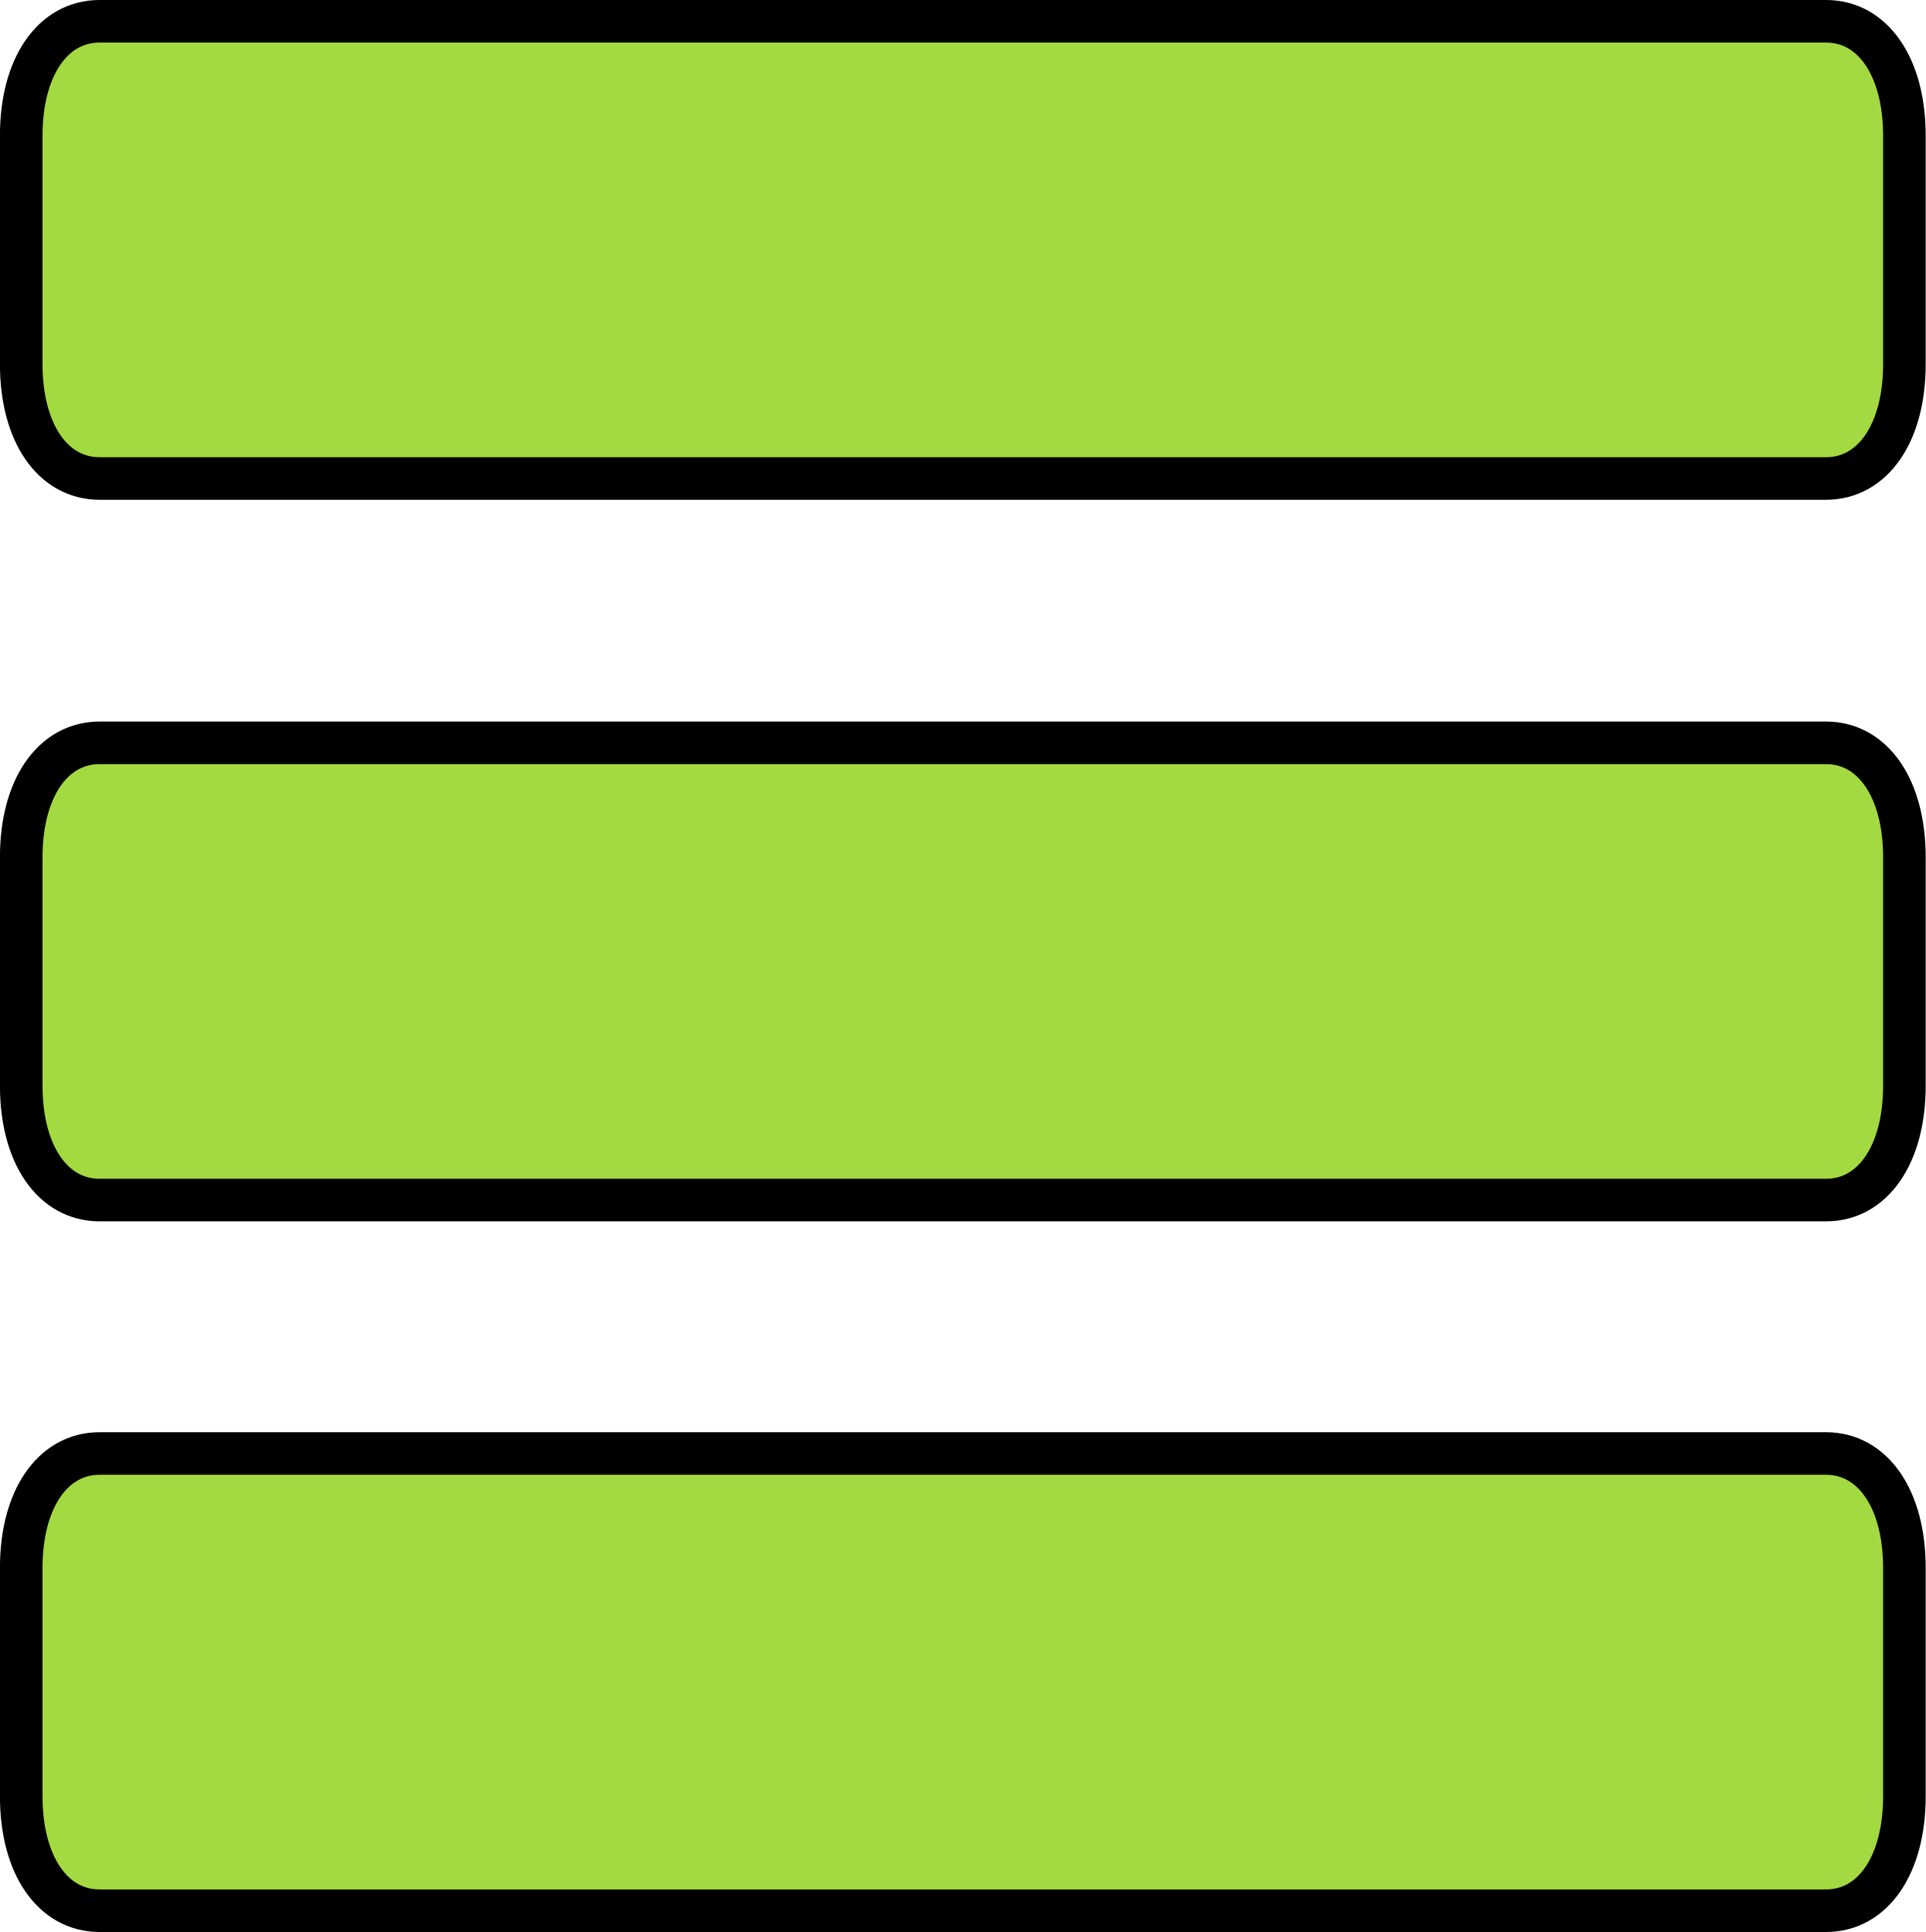
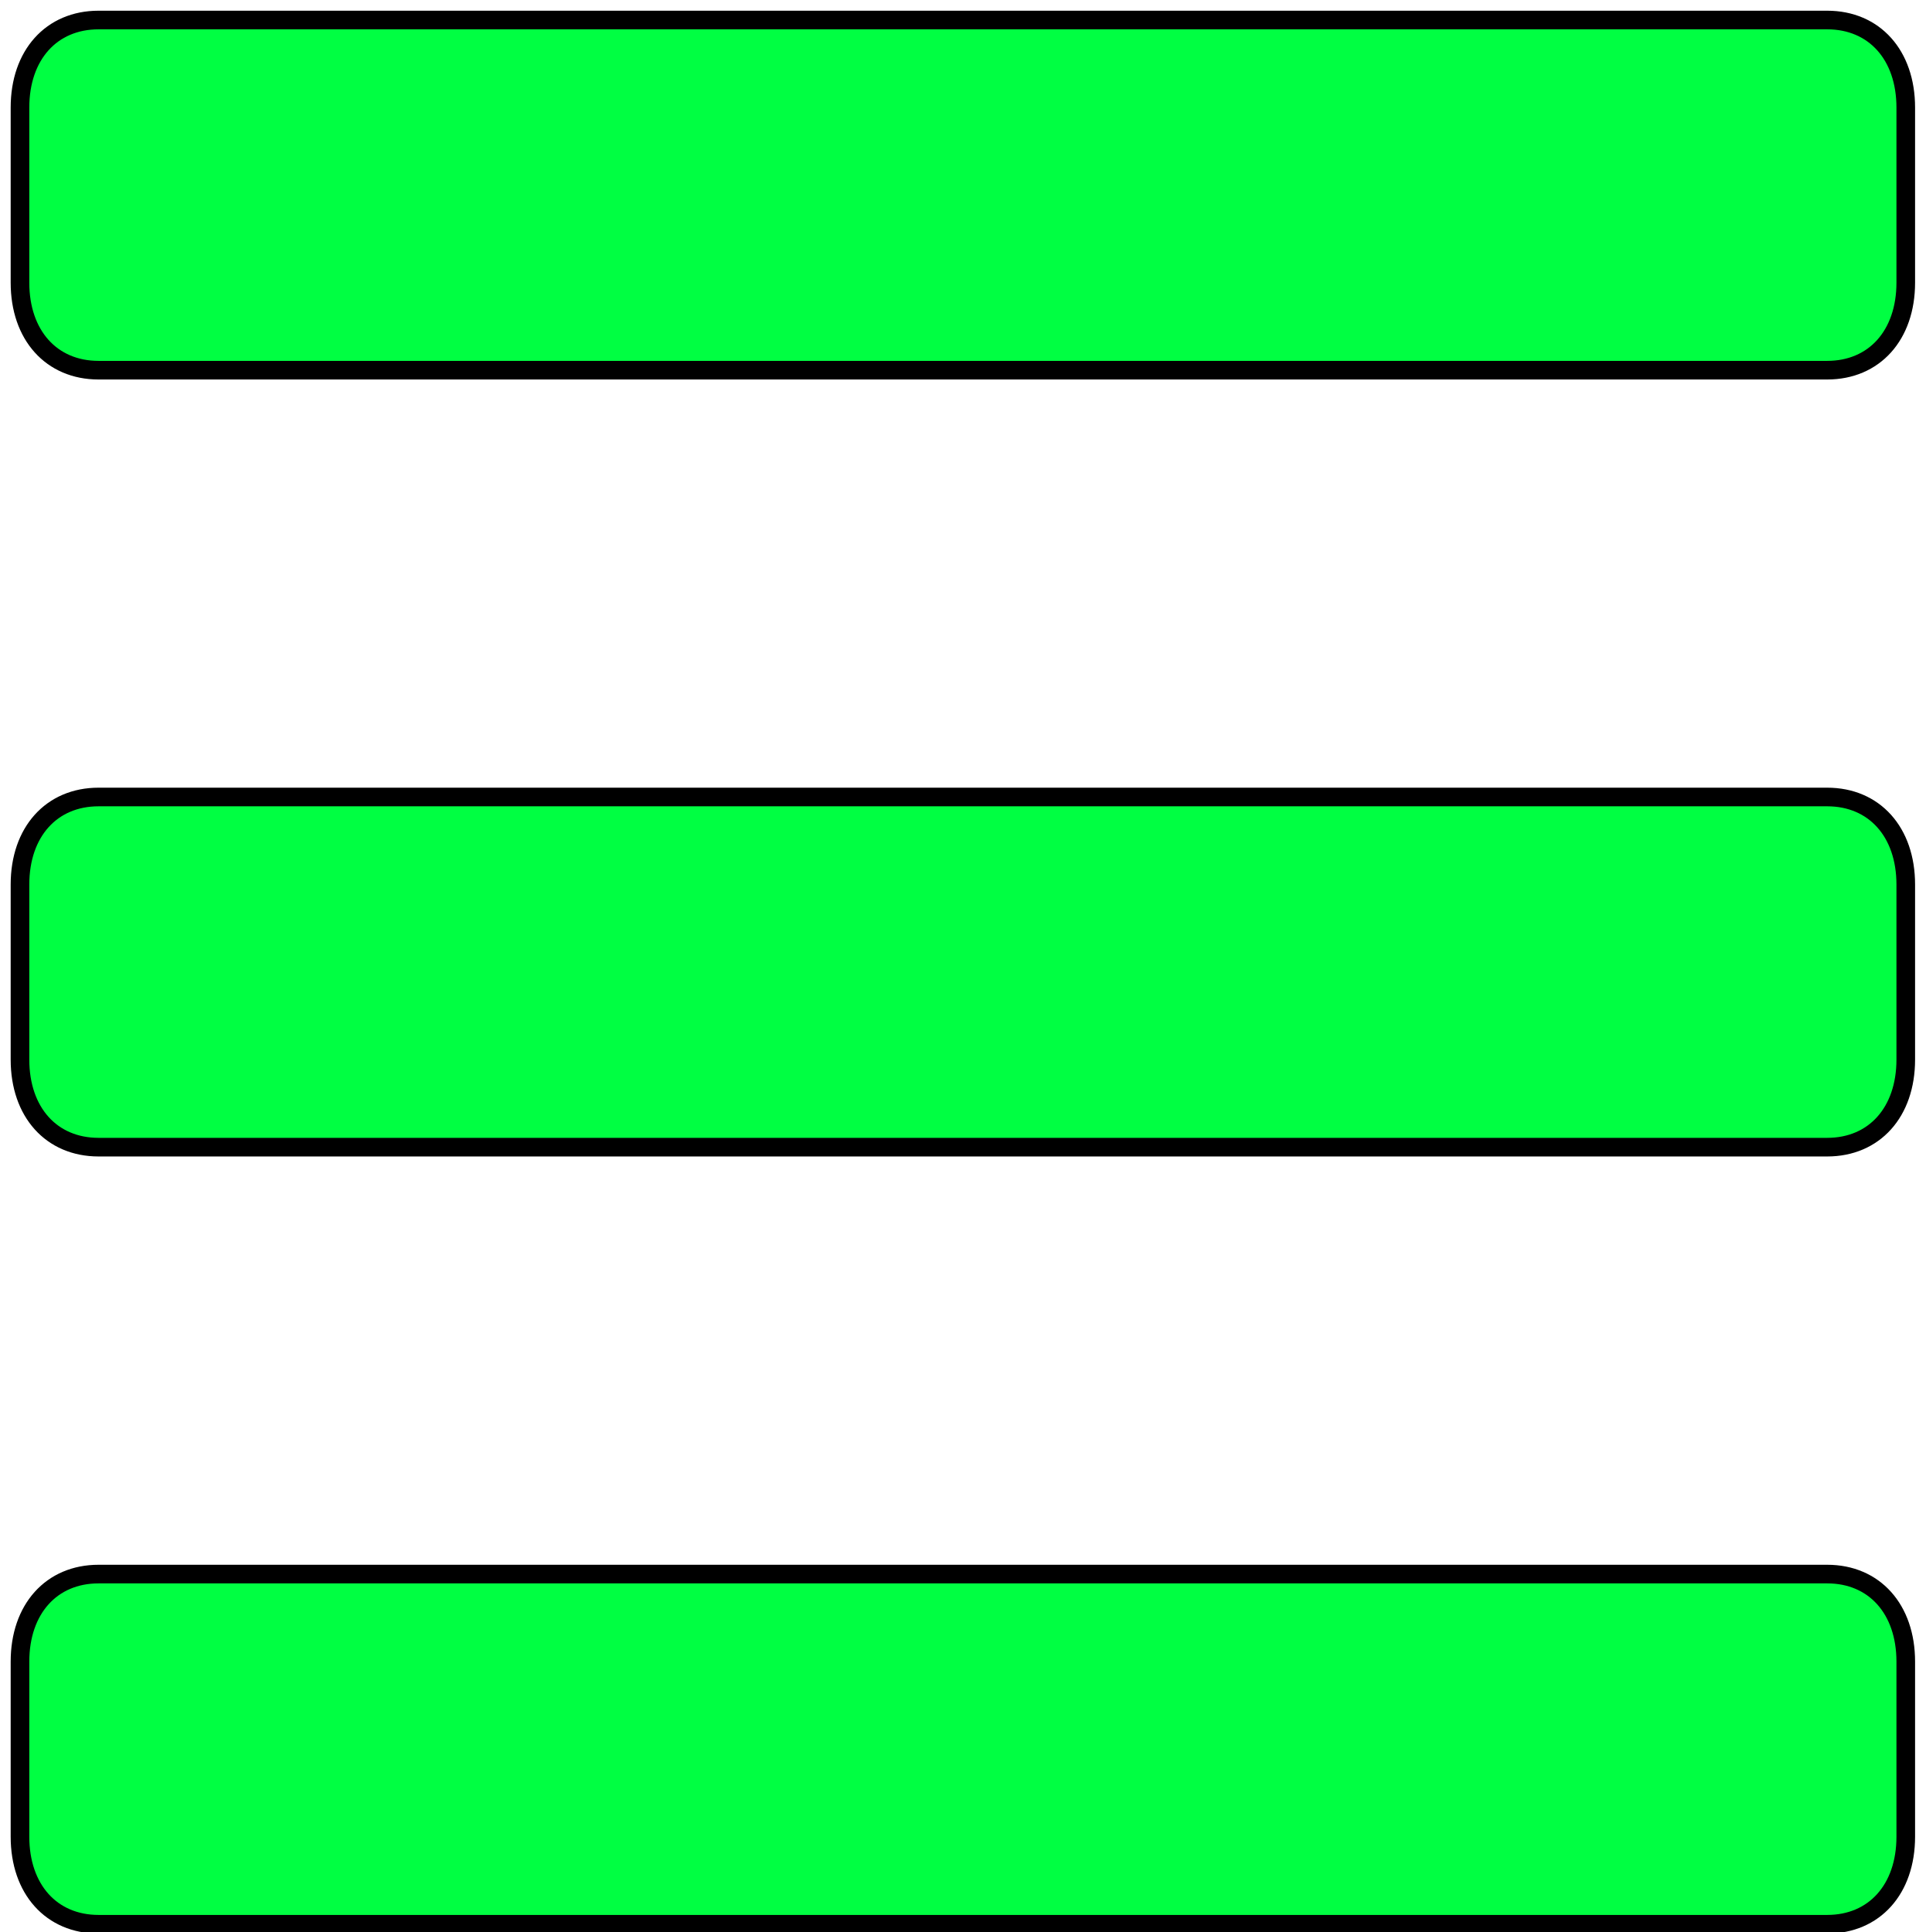
<svg xmlns="http://www.w3.org/2000/svg" version="1.1" viewBox="0 0 16.959 17.015" enable-background="new 0 0 24 24" width="361.782" height="362.991" id="svg2">
  <defs id="defs14" />
-   <path style="fill:#a3da41;fill-opacity:1;stroke:#000000;stroke-width:0.375;stroke-miterlimit:4;stroke-dasharray:none;stroke-opacity:1" id="path6" d="m 16.771,1.194 c 0,-0.604 -0.276,-1.007 -0.691,-1.007 l -15.202,0 c -0.415,0 -0.691,0.403 -0.691,1.007 l 0,2.013 c 0,0.604 0.276,1.007 0.691,1.007 l 15.202,0 c 0.415,0 0.691,-0.403 0.691,-1.007 l 0,-2.013 z" />
-   <path style="fill:#a3da41;fill-opacity:1;stroke:#000000;stroke-width:0.375;stroke-miterlimit:4;stroke-dasharray:none;stroke-opacity:1" id="path8" d="m 16.771,7.549 c 0,-0.604 -0.276,-1.007 -0.691,-1.007 l -15.202,0 c -0.415,0 -0.691,0.403 -0.691,1.007 l 0,2.013 c 0,0.604 0.276,1.007 0.691,1.007 l 15.202,0 c 0.415,0 0.691,-0.403 0.691,-1.007 l 0,-2.013 z" />
-   <path style="fill:#a3da41;fill-opacity:1;stroke:#000000;stroke-width:0.375;stroke-miterlimit:4;stroke-dasharray:none;stroke-opacity:1" id="path10" d="m 16.771,13.808 c 0,-0.604 -0.276,-1.007 -0.691,-1.007 l -15.202,0 c -0.415,0 -0.691,0.403 -0.691,1.007 l 0,2.013 c 0,0.604 0.276,1.007 0.691,1.007 l 15.202,0 c 0.415,0 0.691,-0.403 0.691,-1.007 l 0,-2.013 z" />
+   <path style="fill:#00ff42;fill-opacity:1;stroke:#000000;stroke-width:0.164;stroke-miterlimit:4;stroke-dasharray:none;stroke-opacity:1" id="path6" d="m 16.783,0.947 c 0,-0.463 -0.277,-0.771 -0.692,-0.771 l -15.223,0 c -0.415,0 -0.692,0.308 -0.692,0.771 l 0,1.542 c 0,0.463 0.277,0.771 0.692,0.771 l 15.223,0 c 0.415,0 0.692,-0.308 0.692,-0.771 l 0,-1.542 z" />
+   <path d="m 16.783,14.634 c 0,-0.463 -0.277,-0.771 -0.692,-0.771 l -15.223,0 c -0.415,0 -0.692,0.308 -0.692,0.771 l 0,1.542 c 0,0.463 0.277,0.771 0.692,0.771 l 15.223,0 c 0.415,0 0.692,-0.308 0.692,-0.771 l 0,-1.542 z" id="path4150" style="fill:#00ff42;fill-opacity:1;stroke:#000000;stroke-width:0.164;stroke-miterlimit:4;stroke-dasharray:none;stroke-opacity:1" />
+   <path style="fill:#00ff42;fill-opacity:1;stroke:#000000;stroke-width:0.164;stroke-miterlimit:4;stroke-dasharray:none;stroke-opacity:1" id="path4152" d="m 16.783,7.79 c 0,-0.463 -0.277,-0.771 -0.692,-0.771 l -15.223,0 c -0.415,0 -0.692,0.308 -0.692,0.771 l 0,1.542 c 0,0.463 0.277,0.771 0.692,0.771 l 15.223,0 c 0.415,0 0.692,-0.308 0.692,-0.771 l 0,-1.542 z" />
</svg>
